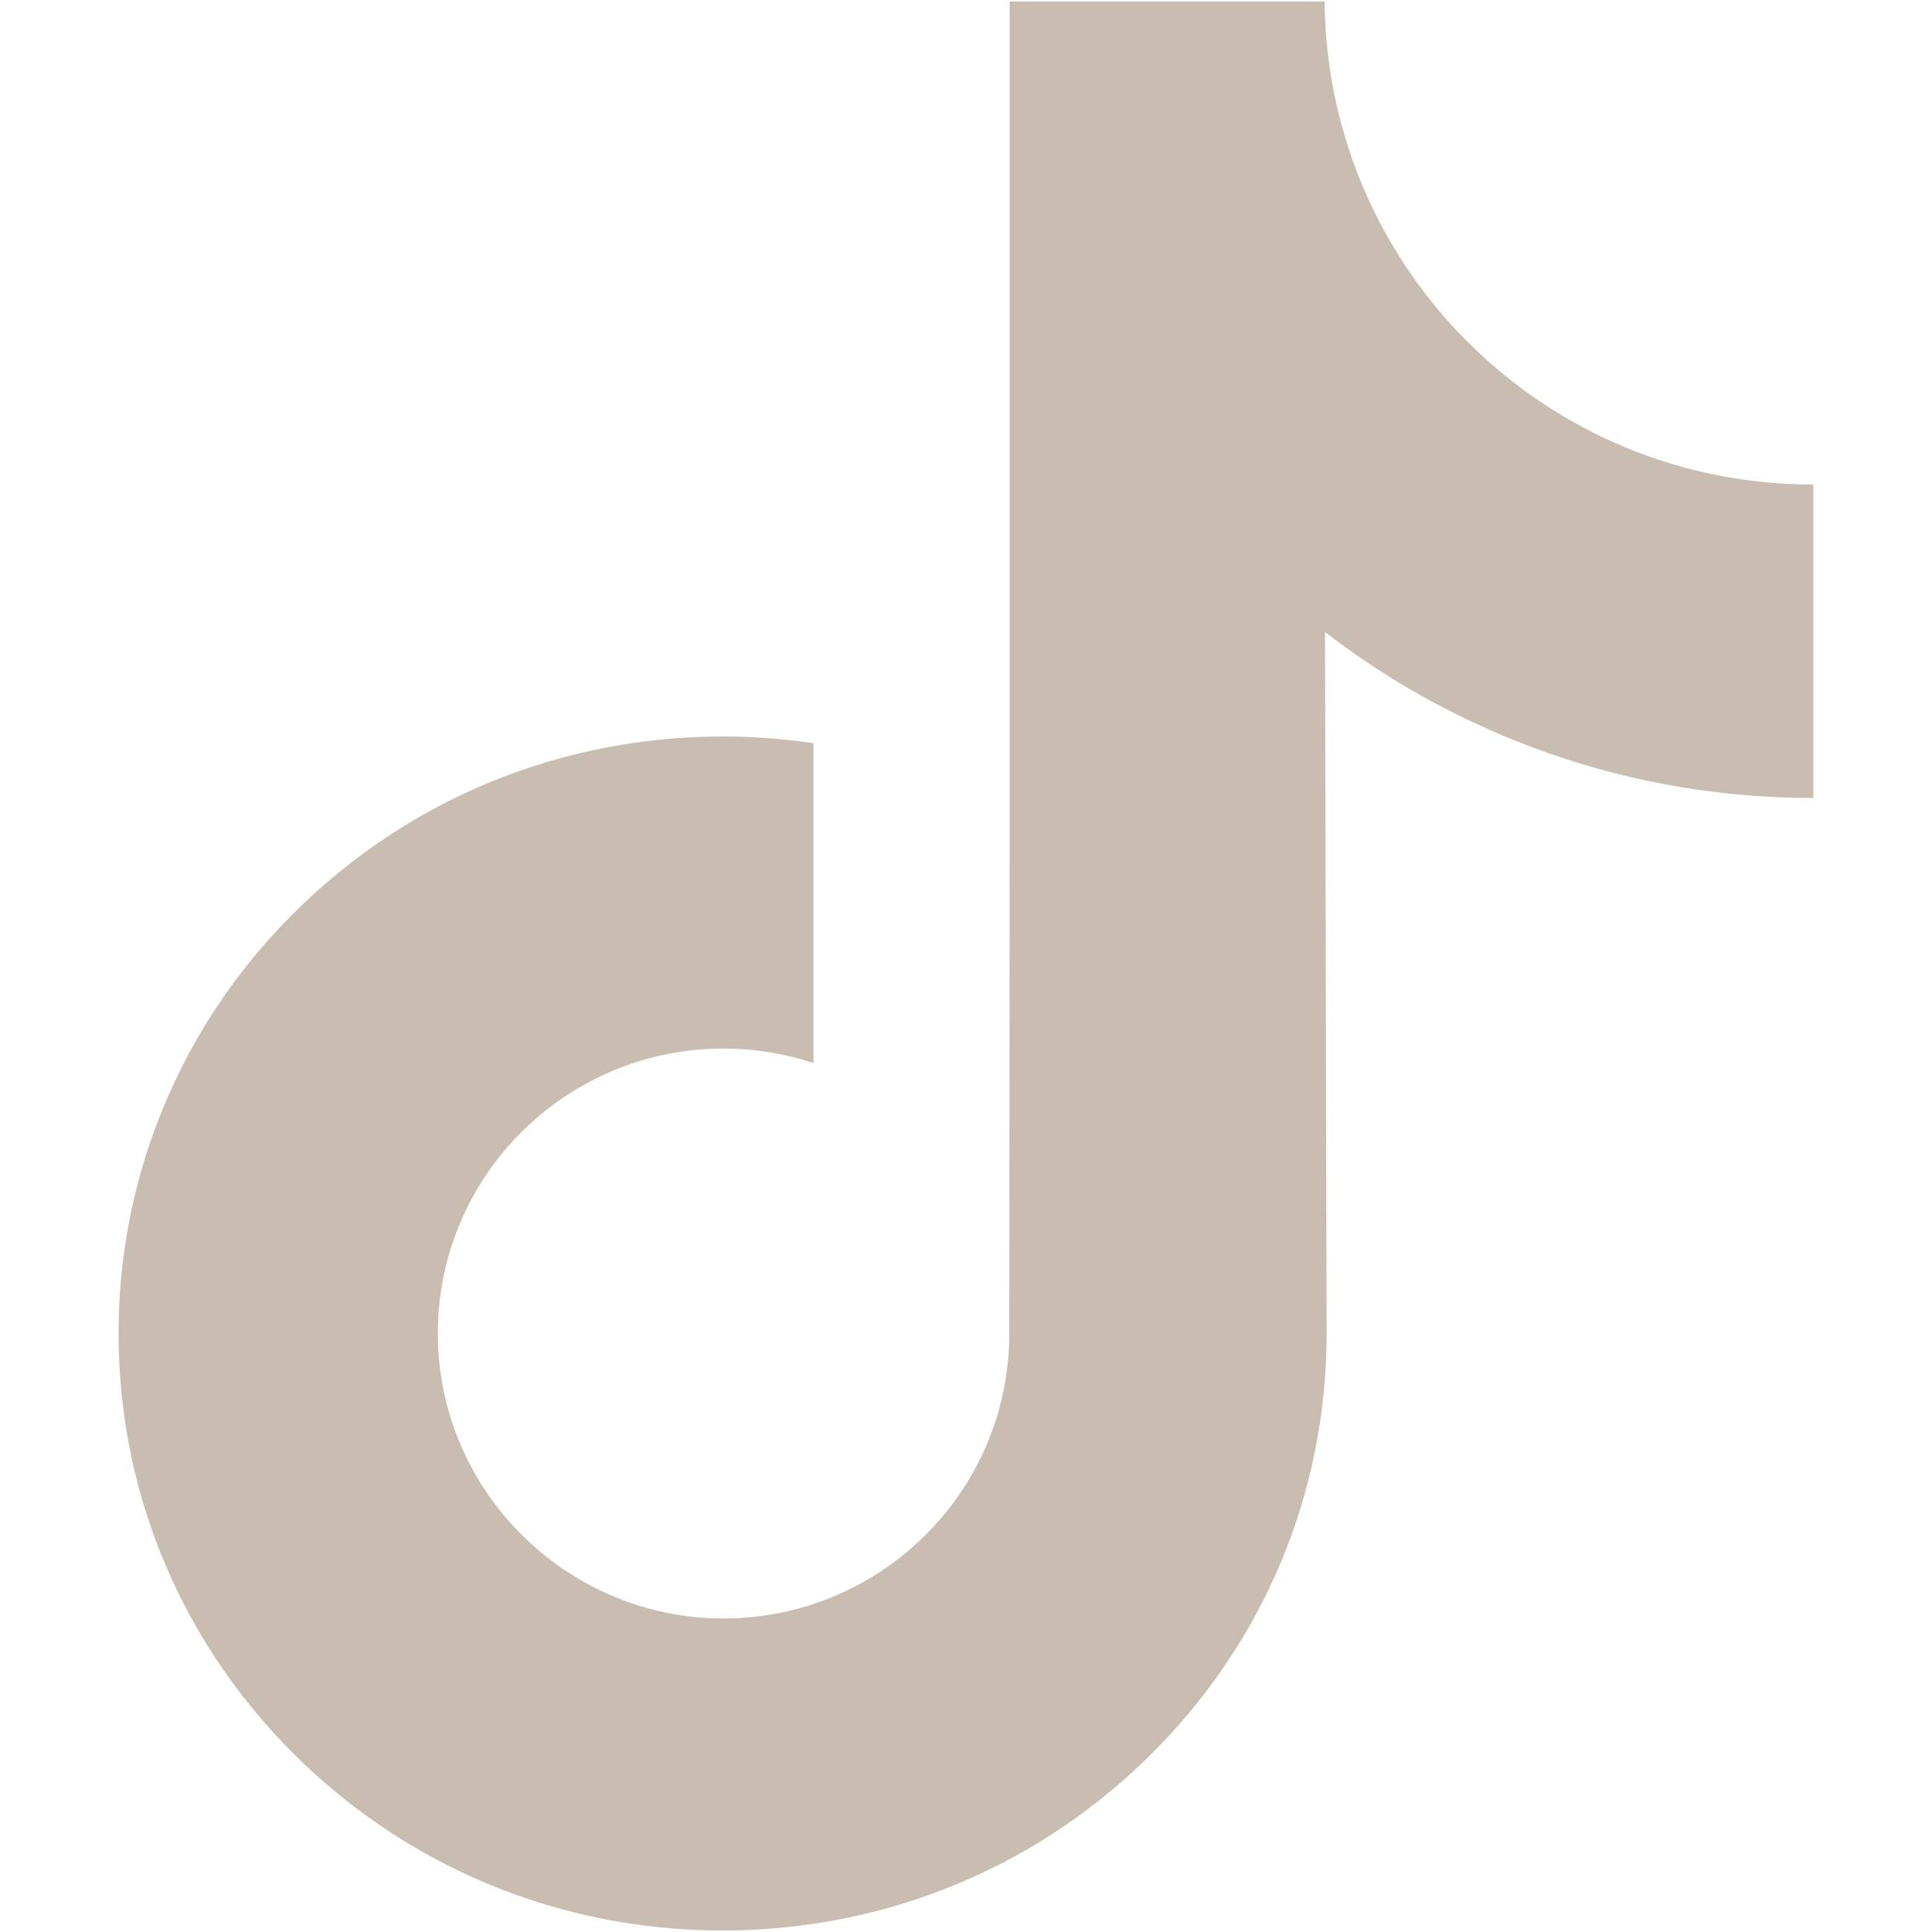
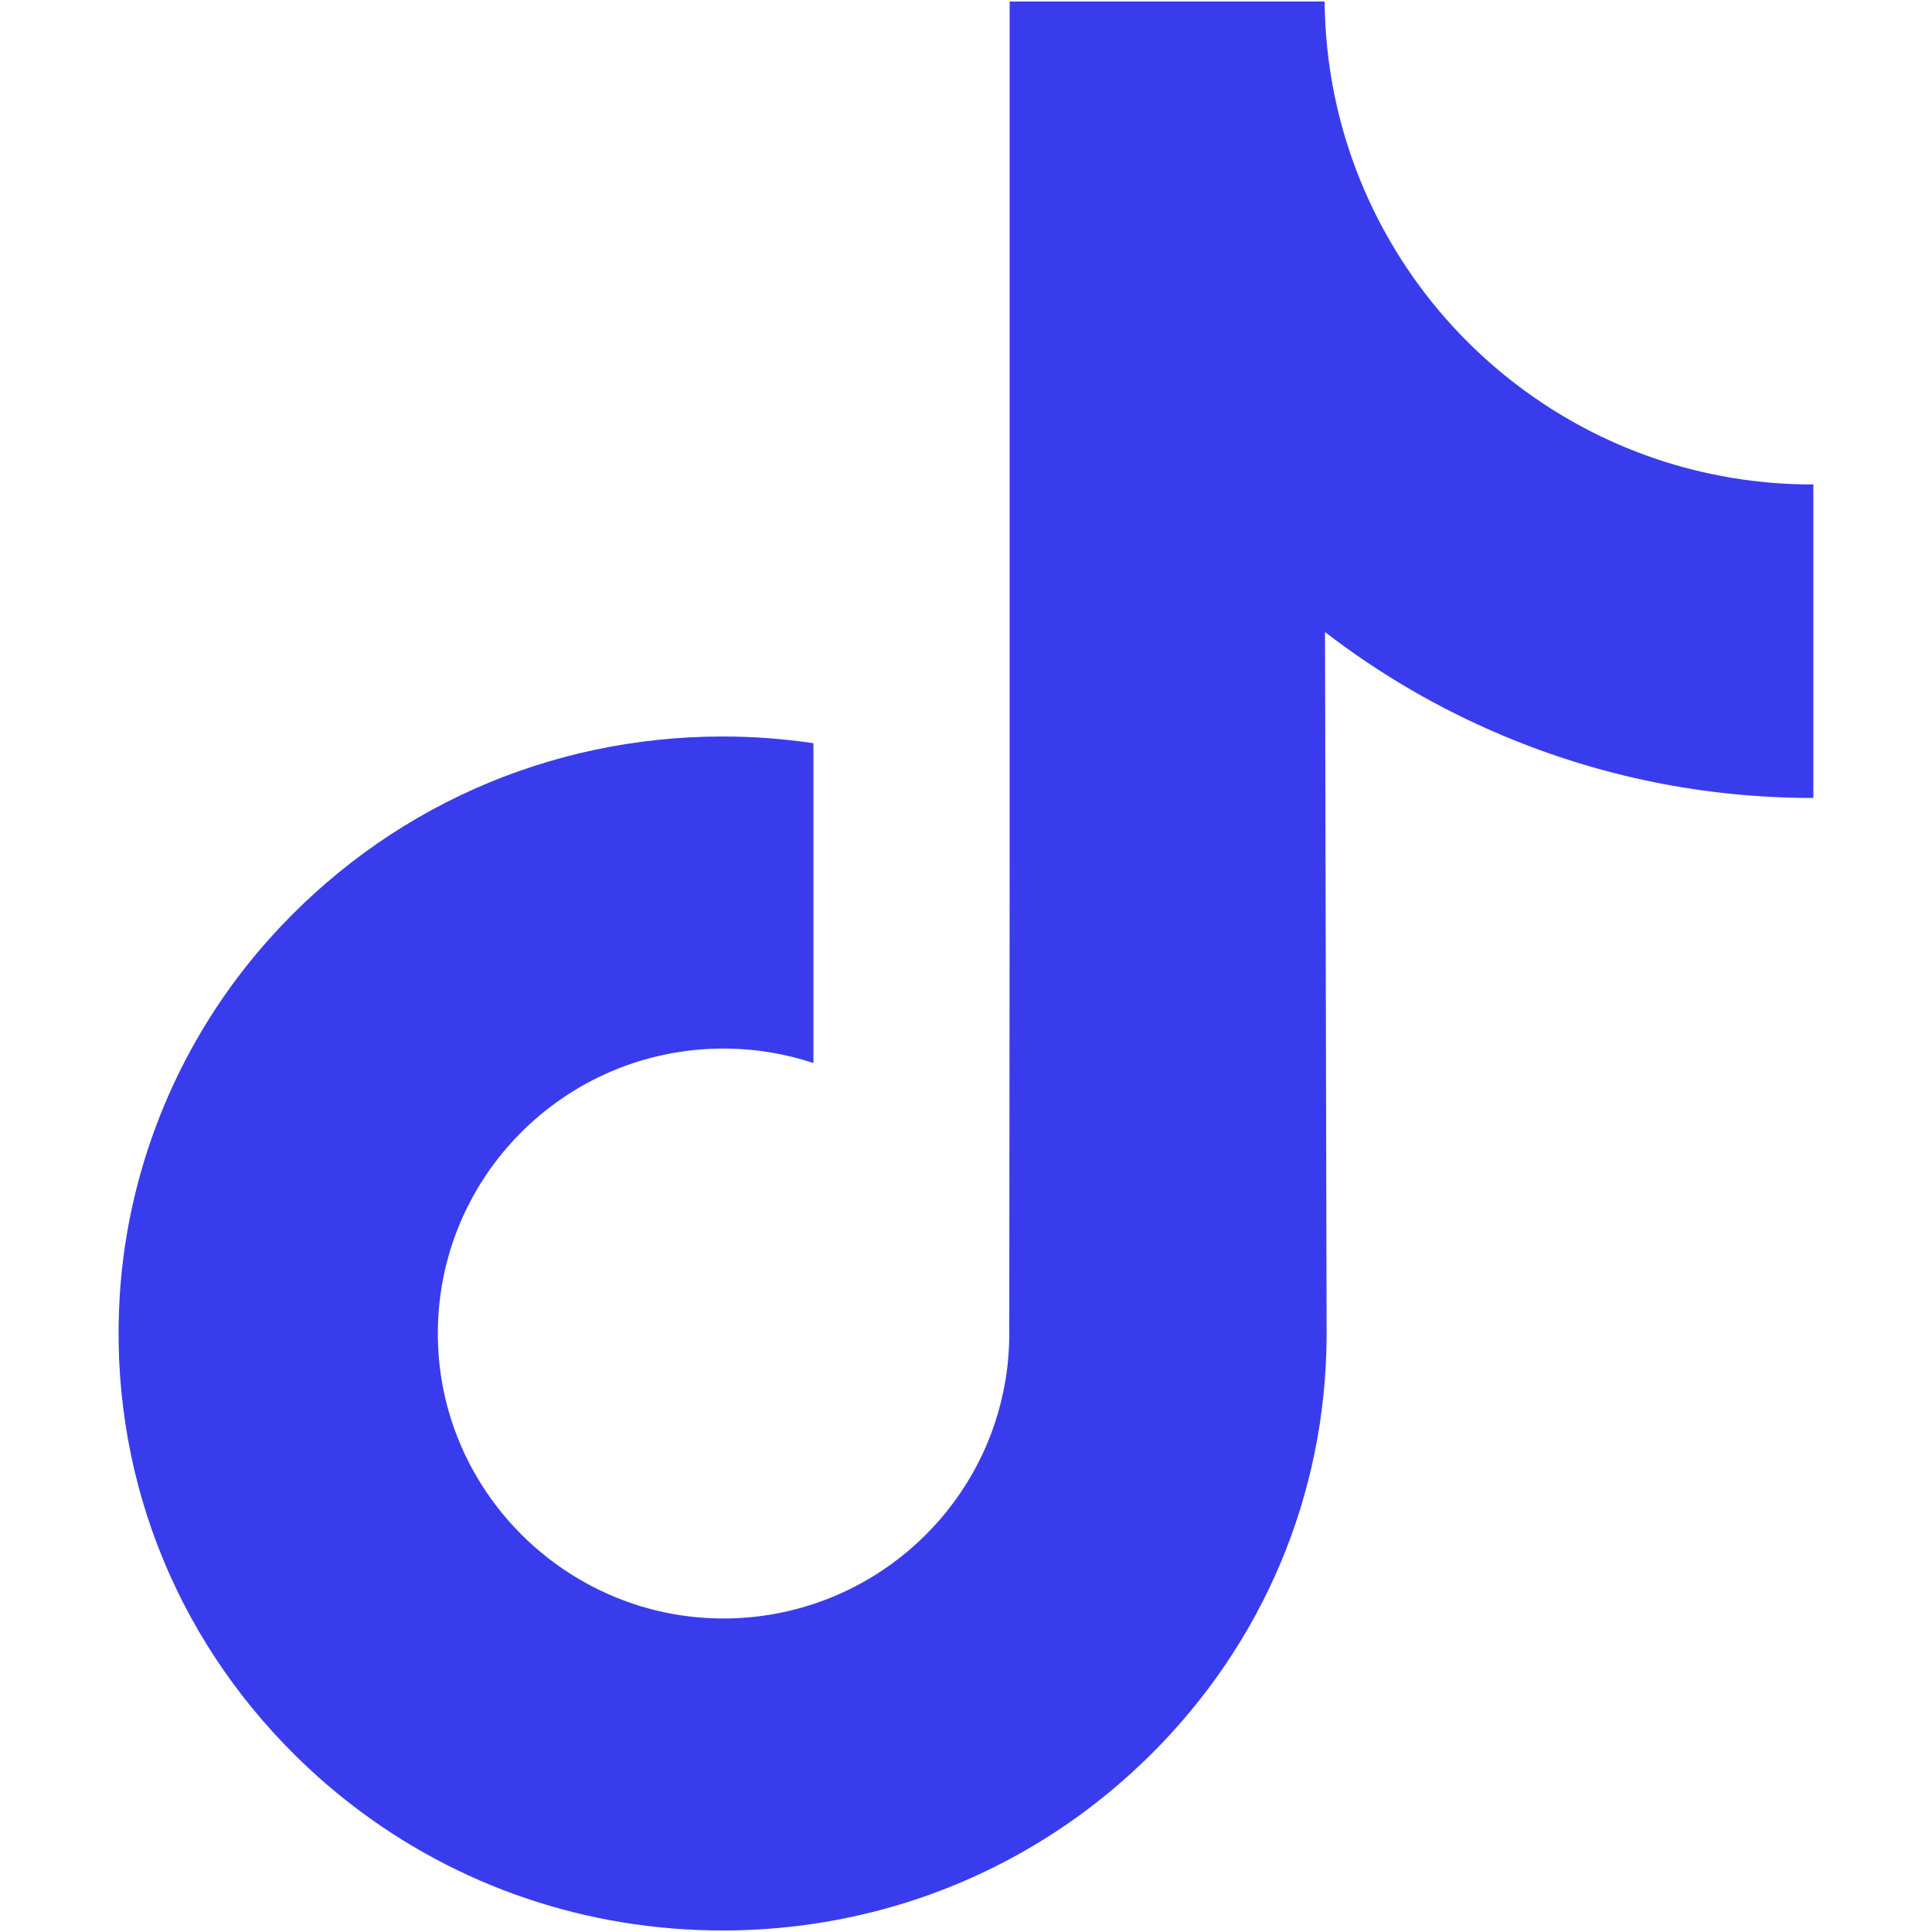
<svg xmlns="http://www.w3.org/2000/svg" id="Capa_1" enable-background="new 0 0 512 512" height="100" viewBox="0 0 512 512" width="100">
-   <g fill="#c8bdb0">
+   <g fill="#393cec">
    <path d="m480.32 128.39c-29.22 0-56.18-9.68-77.83-26.01-24.83-18.72-42.67-46.18-48.97-77.83-1.56-7.82-2.4-15.89-2.48-24.16h-83.47v228.08l-.1 124.93c0 33.4-21.75 61.72-51.9 71.68-8.75 2.89-18.2 4.26-28.04 3.72-12.56-.69-24.33-4.48-34.56-10.6-21.77-13.02-36.53-36.64-36.93-63.66-.63-42.23 33.51-76.66 75.71-76.66 8.33 0 16.33 1.36 23.82 3.83v-62.34-22.41c-7.9-1.17-15.94-1.78-24.07-1.78-46.19 0-89.39 19.2-120.27 53.79-23.34 26.14-37.34 59.49-39.5 94.46-2.83 45.94 13.98 89.61 46.58 121.83 4.79 4.73 9.82 9.12 15.08 13.17 27.95 21.51 62.12 33.17 98.11 33.17 8.13 0 16.17-.6 24.07-1.77 33.62-4.98 64.64-20.37 89.12-44.57 30.08-29.73 46.7-69.2 46.88-111.21l-.43-186.56c14.35 11.07 30.04 20.23 46.88 27.34 26.19 11.05 53.96 16.65 82.54 16.64v-60.61-22.49c.02.02-.22.02-.24.02z" />
  </g>
</svg>
